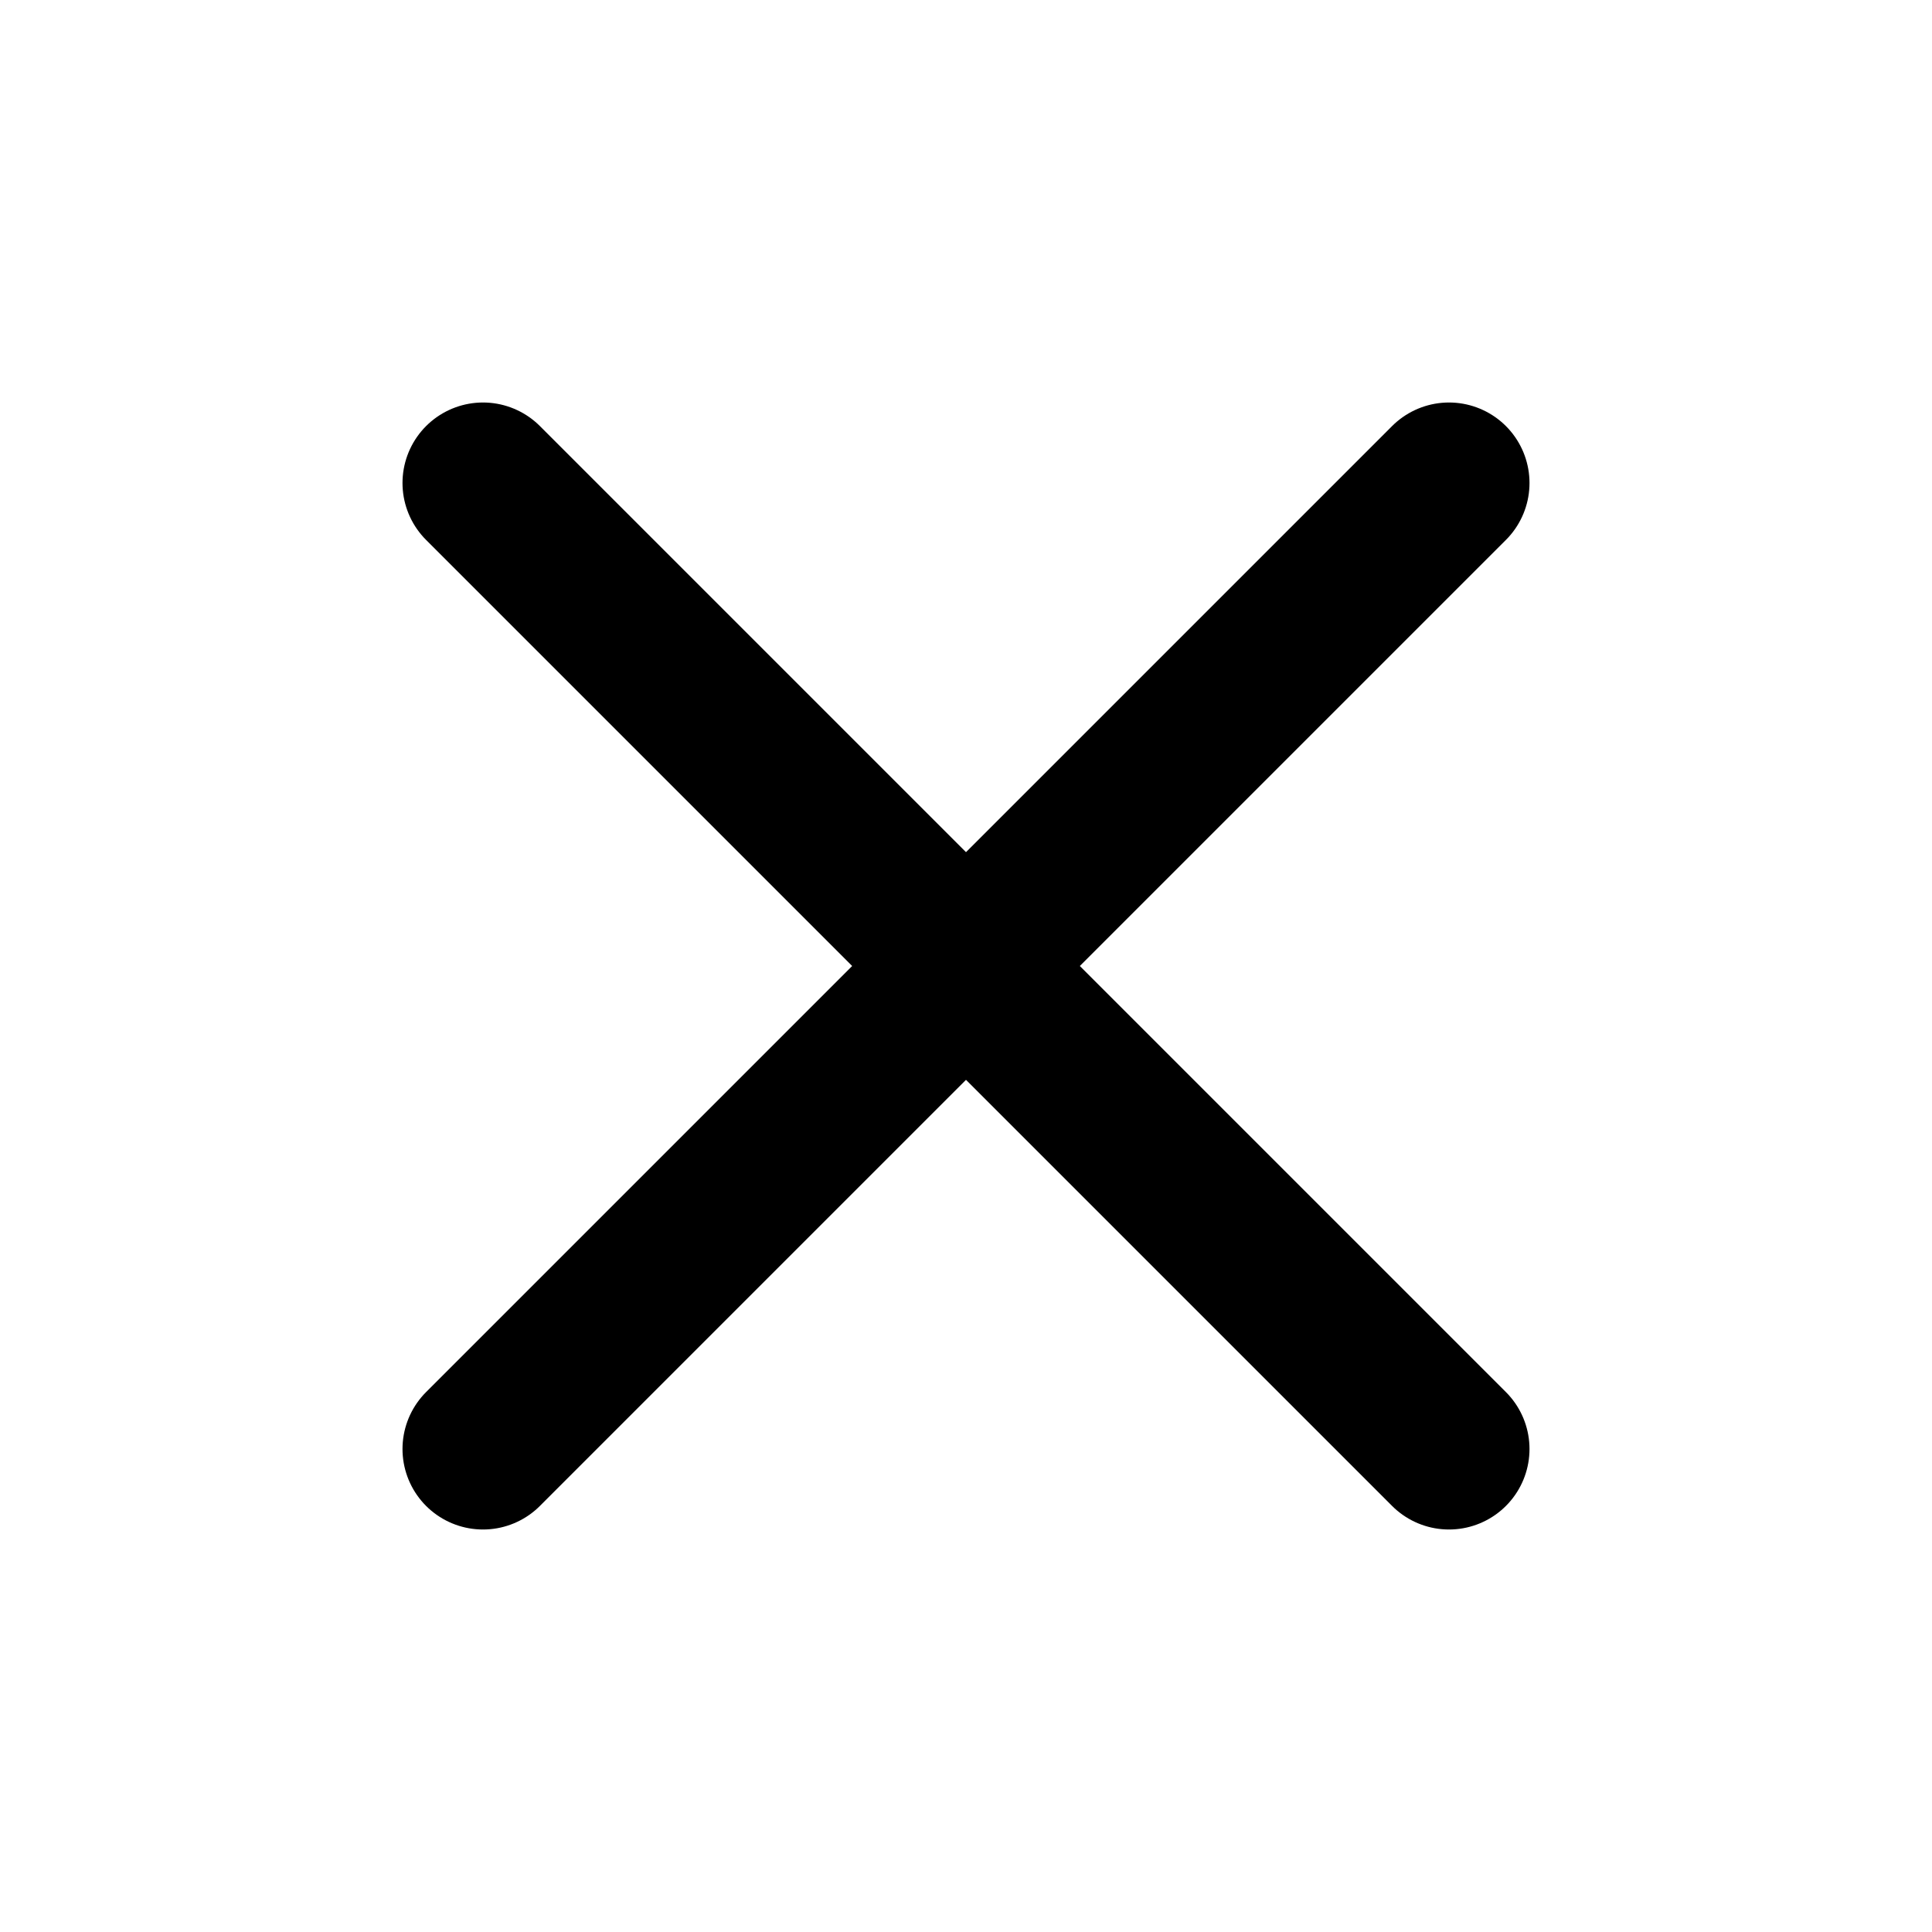
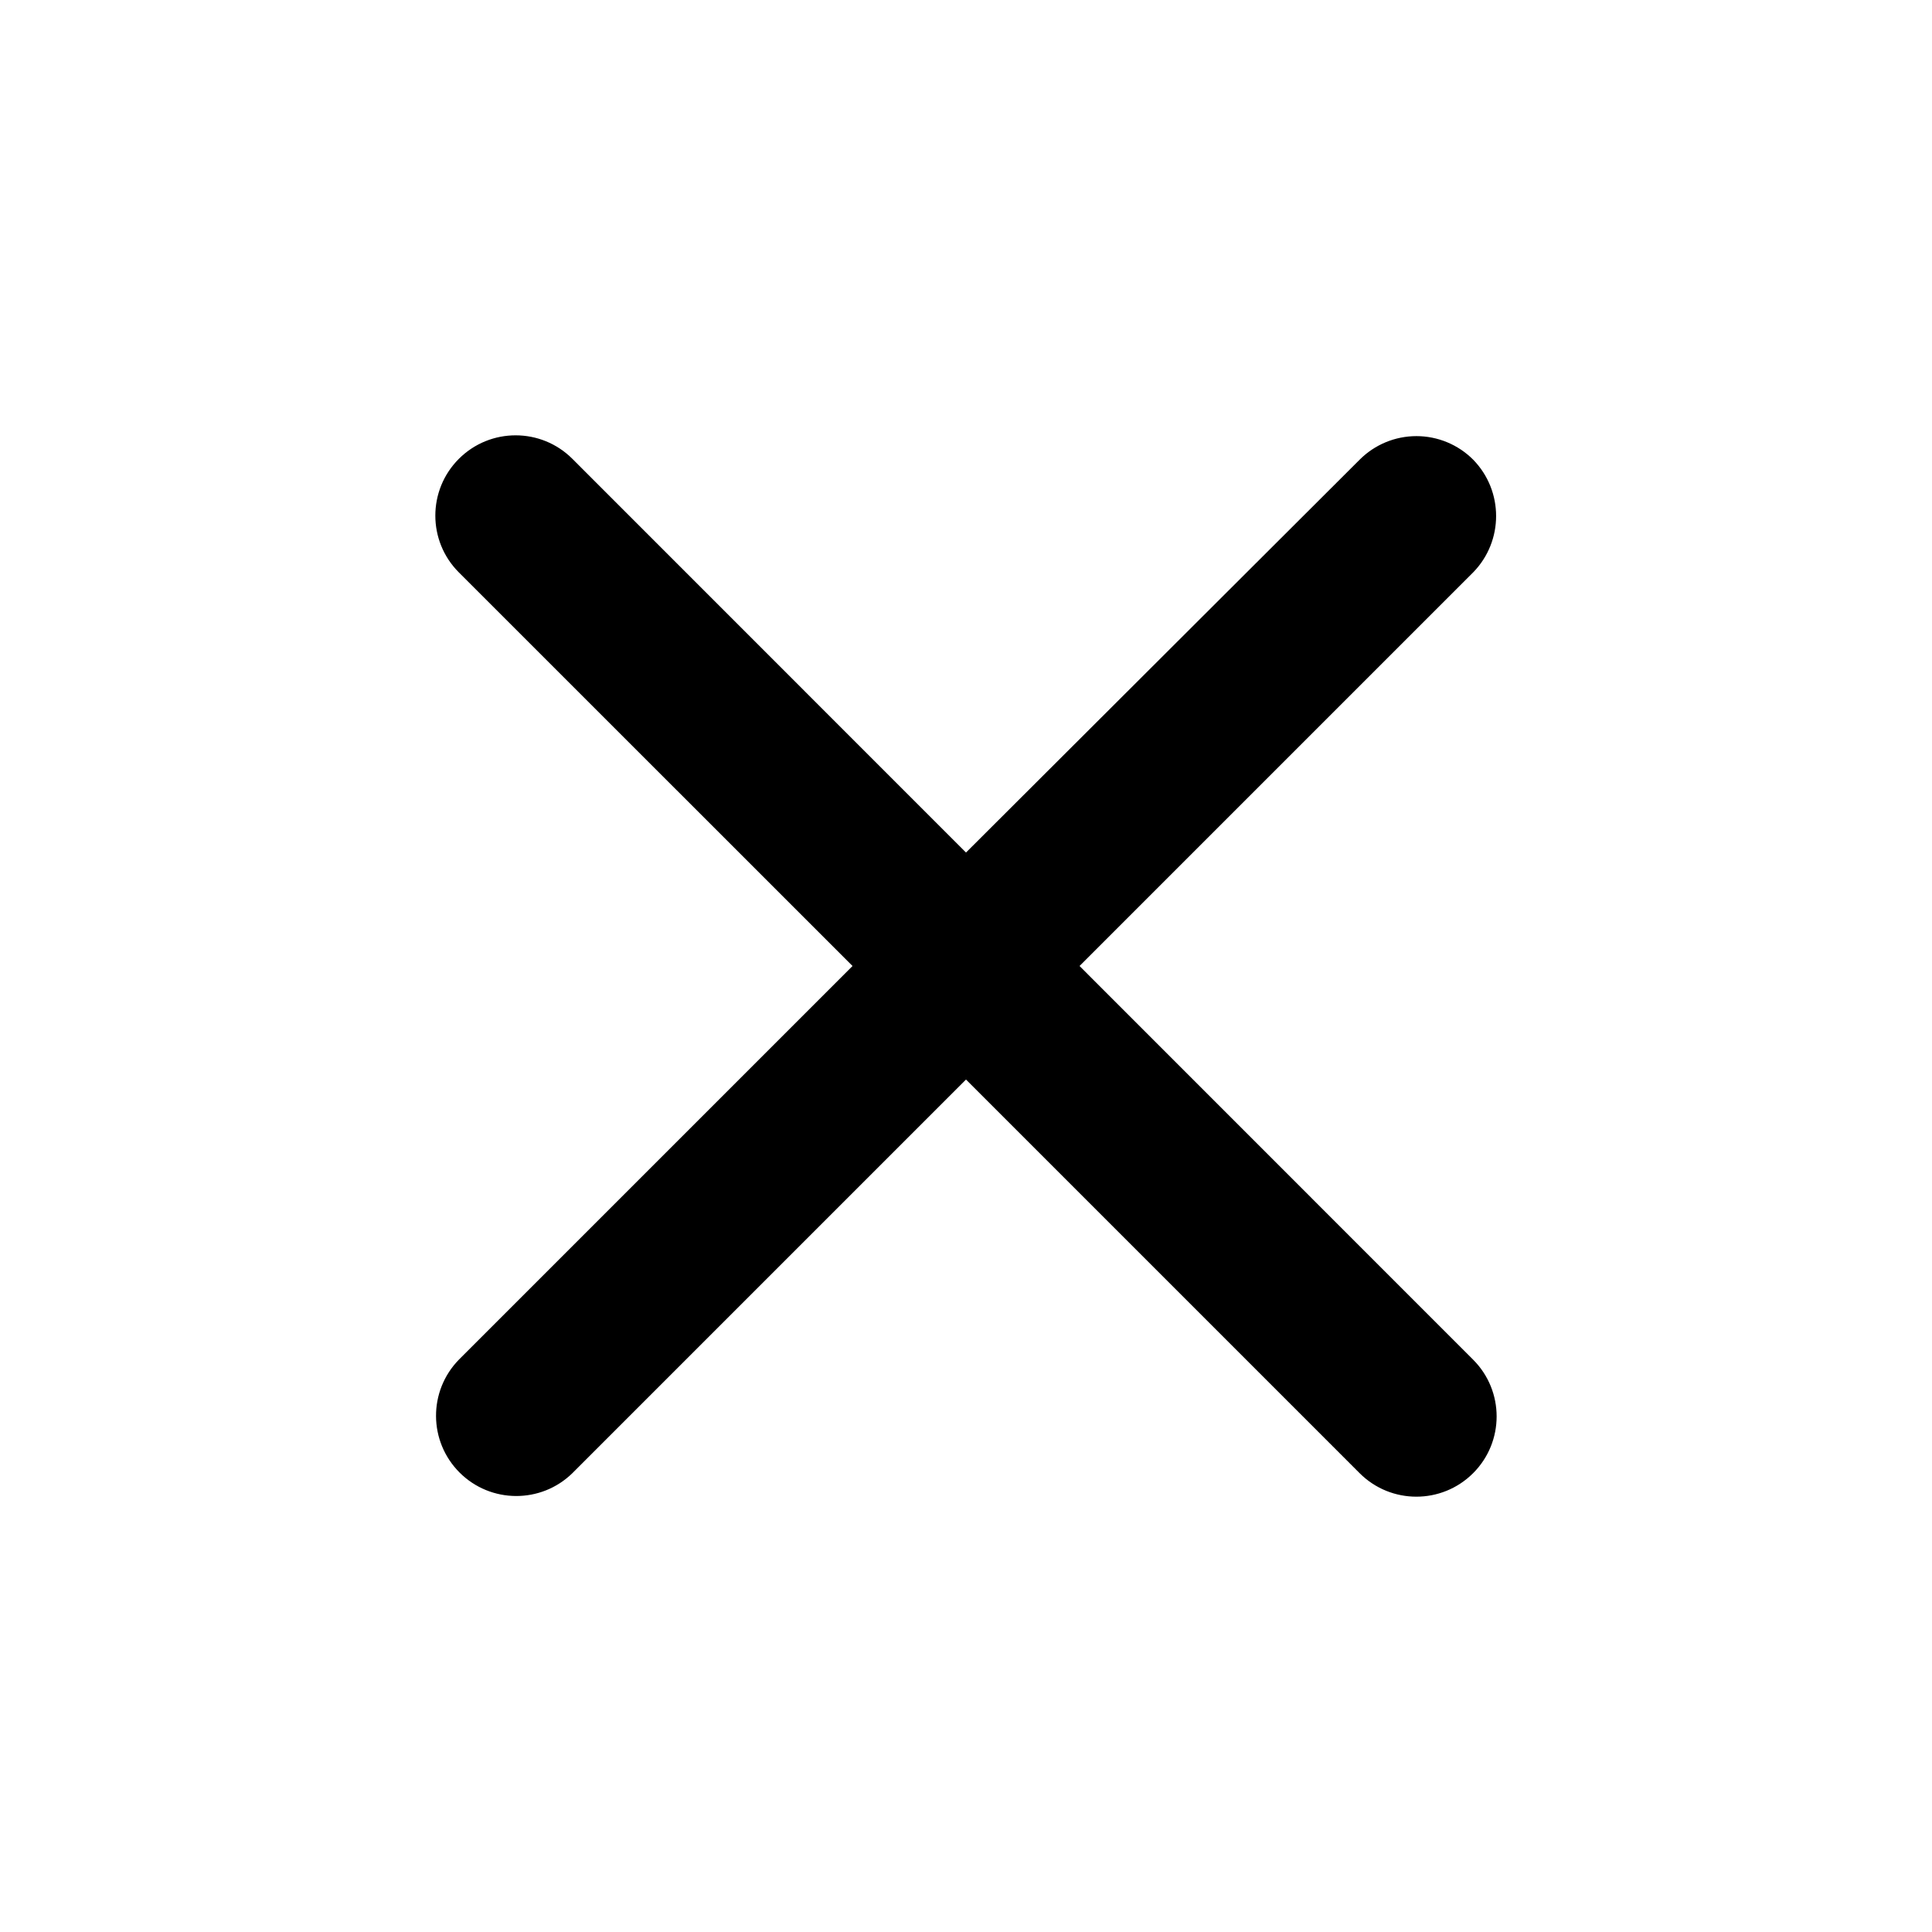
- <svg xmlns="http://www.w3.org/2000/svg" fill="none" viewBox="0 0 24 24" stroke-width="2" stroke="currentColor" aria-hidden="true">
-   <path stroke-linecap="round" stroke-linejoin="round" d="M6 18L18 6M6 6l12 12" />
+ <svg xmlns="http://www.w3.org/2000/svg" width="22" height="22" fill="none">
+   <path d="M16.775 5.234a.913.913 0 0 0-1.292 0L11 9.708 6.518 5.225a.914.914 0 0 0-1.293 1.293L9.708 11l-4.483 4.483a.914.914 0 0 0 1.293 1.292L11 12.293l4.482 4.482a.913.913 0 1 0 1.293-1.292L12.293 11l4.482-4.482a.919.919 0 0 0 0-1.284Z" fill="currentColor" />
</svg>
